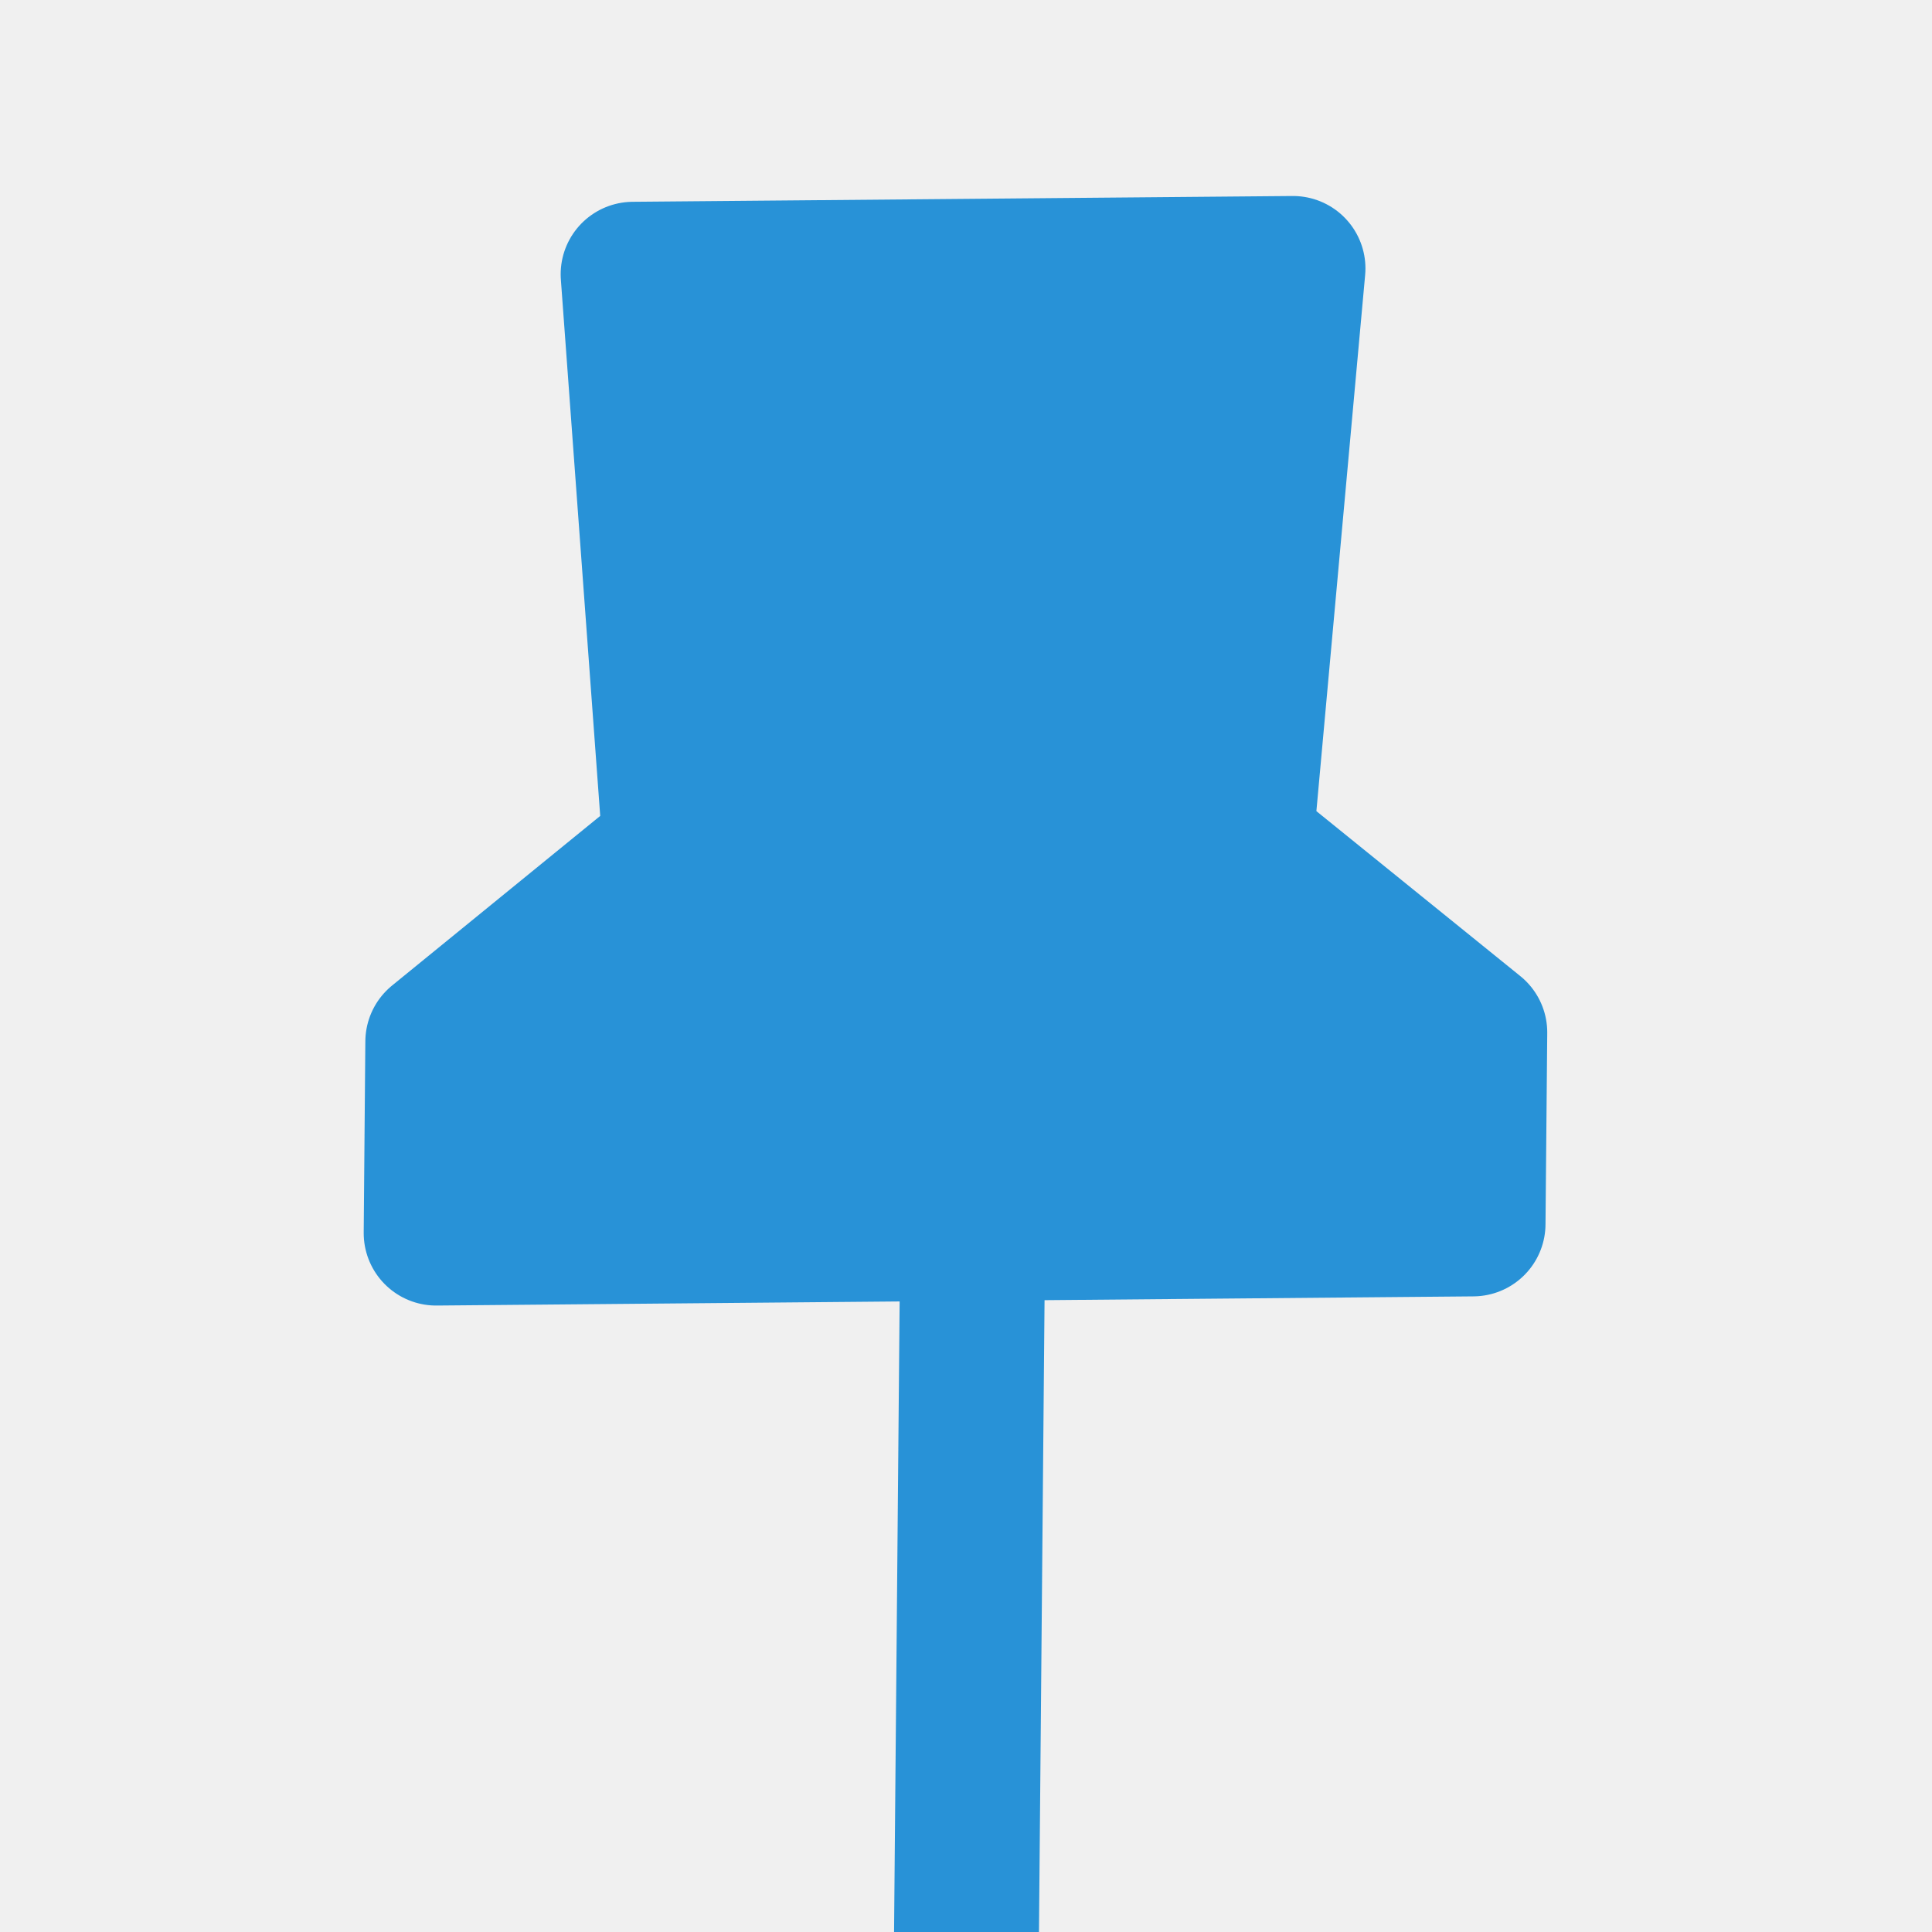
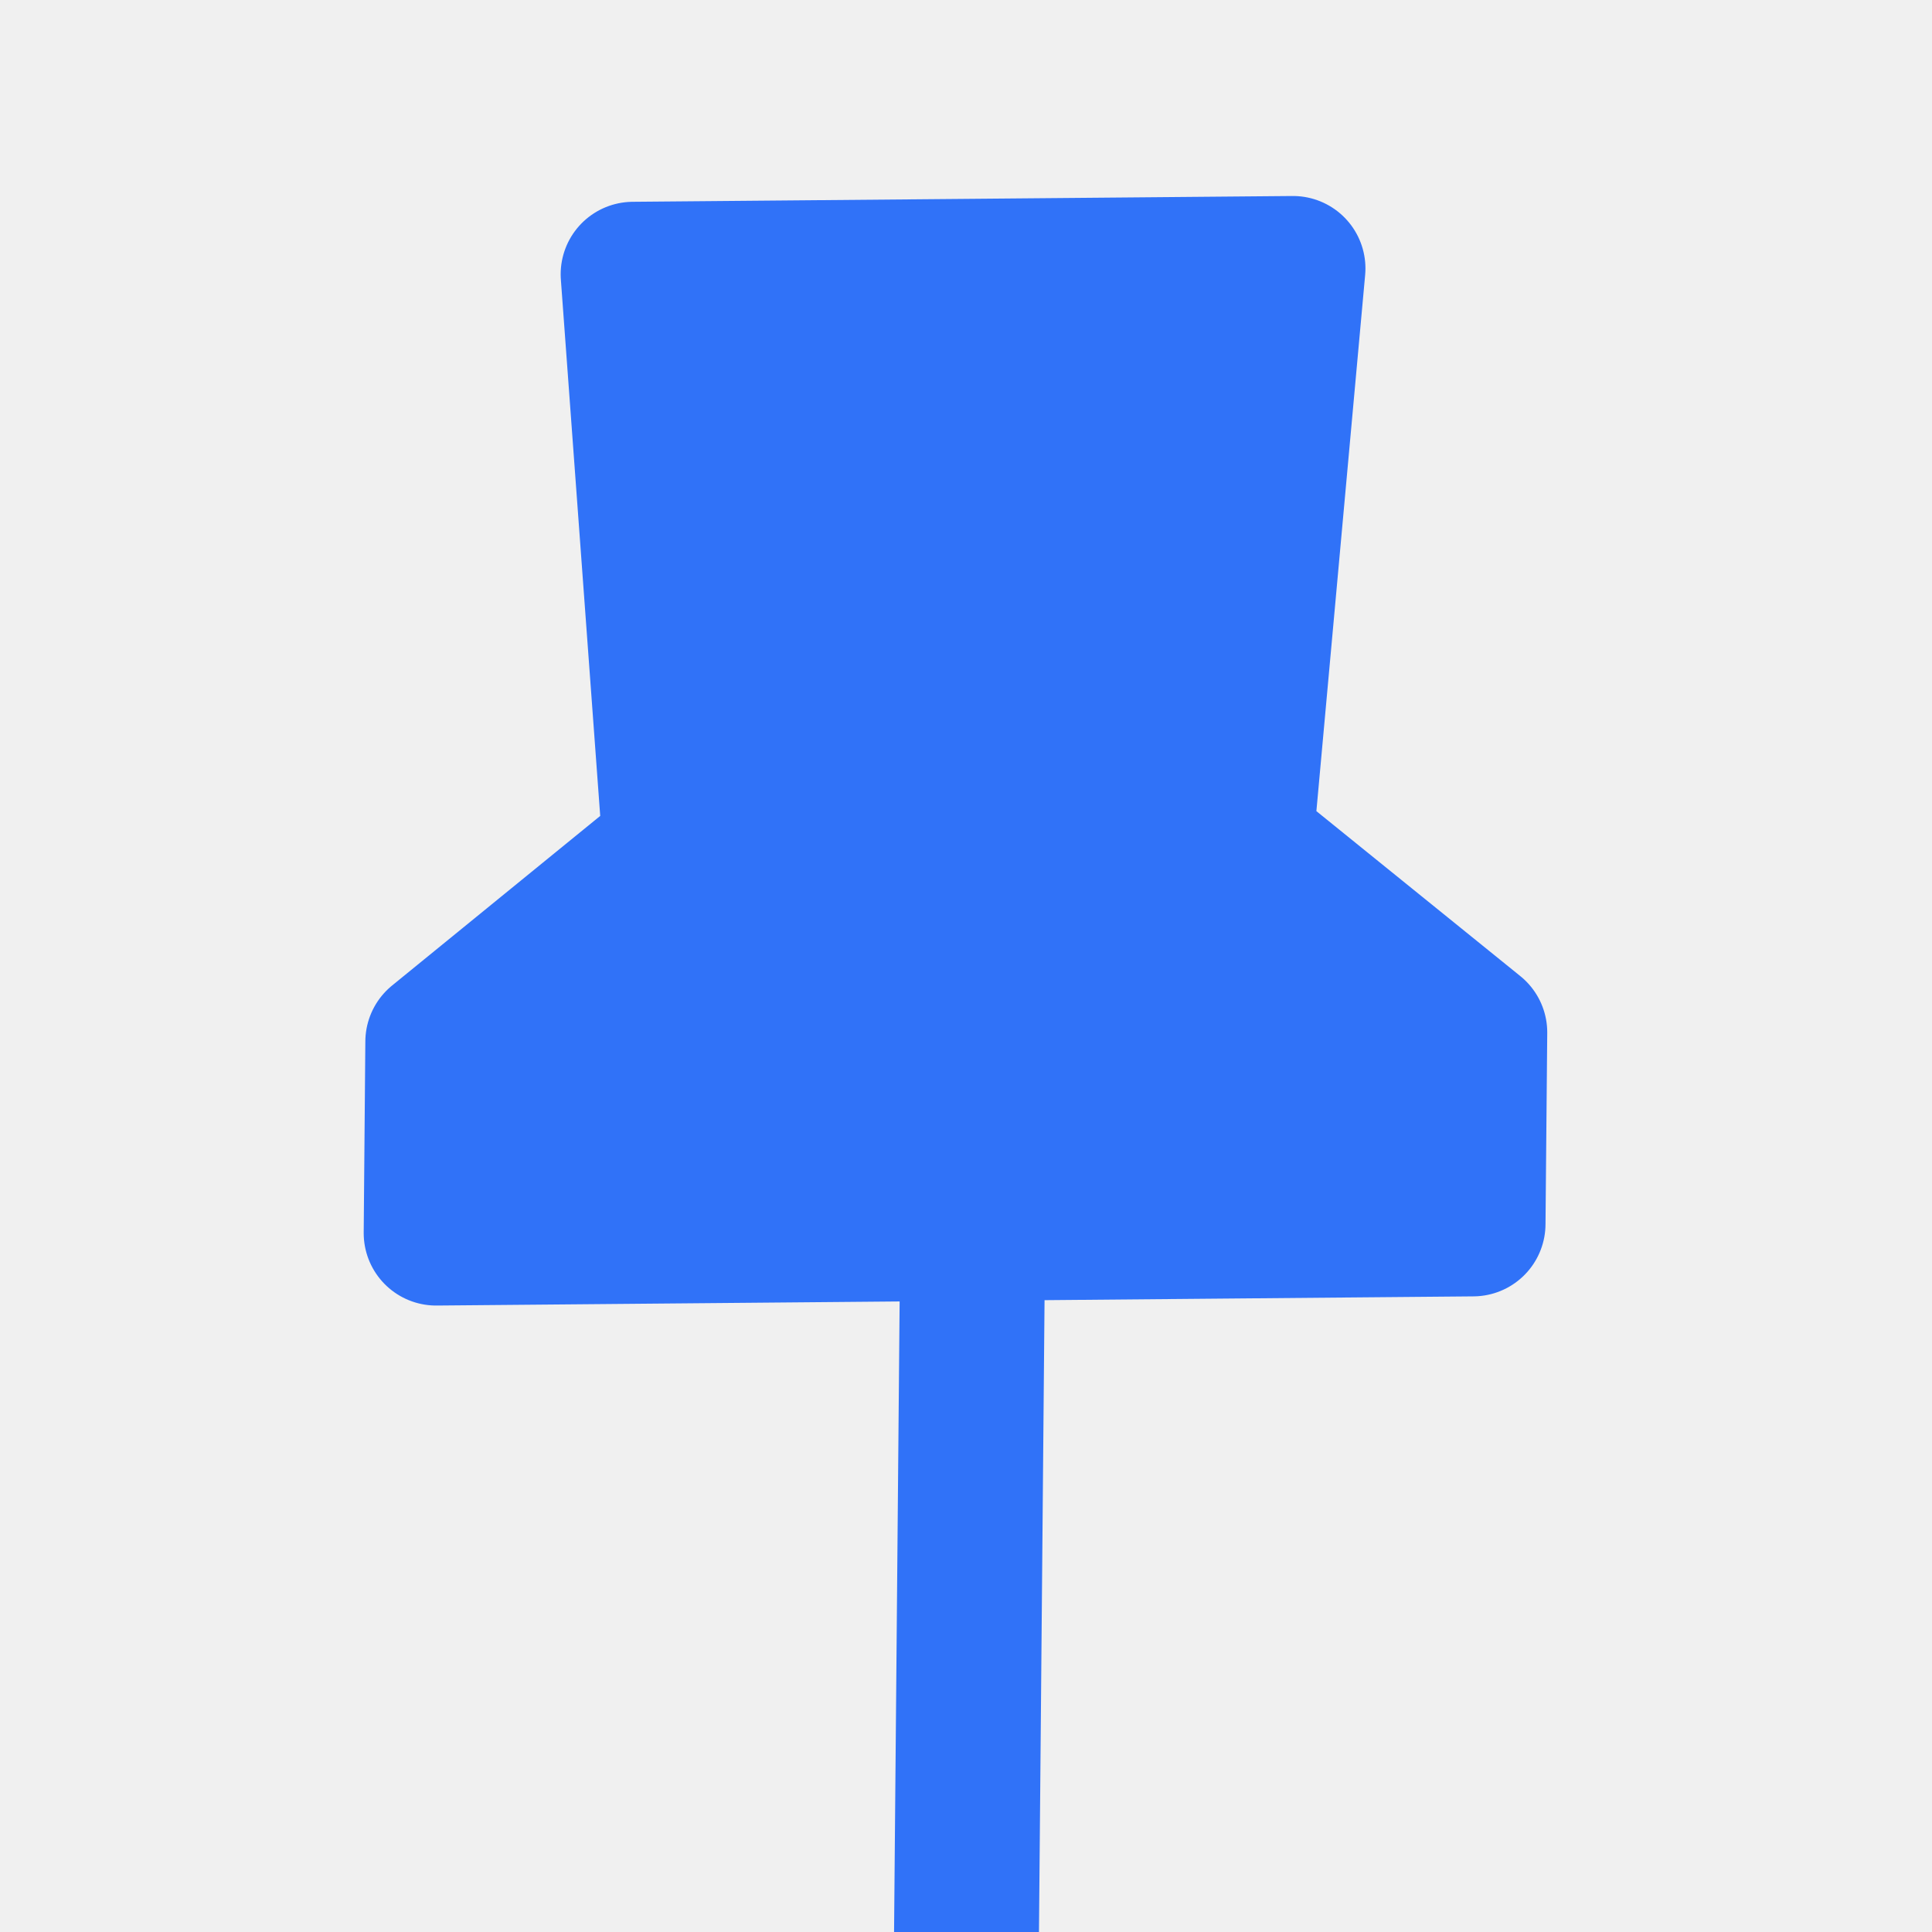
<svg xmlns="http://www.w3.org/2000/svg" width="20" height="20" viewBox="0 0 20 20" fill="none">
  <g clip-path="url(#clip0_2274_114663)">
-     <path d="M10.067 13.017L10 20.607L10.067 13.017ZM4.515 12.765L15.249 12.67L15.267 10.688L12.844 8.728L13.385 2.779L6.554 2.839L6.99 8.781L4.532 10.784L4.515 12.765Z" fill="#2892D7" />
-     <path d="M10.067 13.017L10 20.607M4.515 12.765L15.249 12.67L15.267 10.688L12.844 8.728L13.385 2.779L6.554 2.839L6.99 8.781L4.532 10.784L4.515 12.765Z" stroke="#2892D7" stroke-width="1.5" stroke-linecap="round" stroke-linejoin="round" />
+     <path d="M10.067 13.017L10 20.607L10.067 13.017ZM4.515 12.765L15.249 12.67L15.267 10.688L12.844 8.728L13.385 2.779L6.554 2.839L6.99 8.781L4.532 10.784L4.515 12.765Z" fill="#3072f8" />
+     <path d="M10.067 13.017L10 20.607M4.515 12.765L15.249 12.67L15.267 10.688L12.844 8.728L13.385 2.779L6.554 2.839L6.99 8.781L4.532 10.784L4.515 12.765Z" stroke="#3072f8" stroke-width="1.5" stroke-linecap="round" stroke-linejoin="round" />
  </g>
  <defs>
    <clipPath id="clip0_2274_114663">
      <rect width="20" height="20" fill="white" />
    </clipPath>
  </defs>
</svg>
